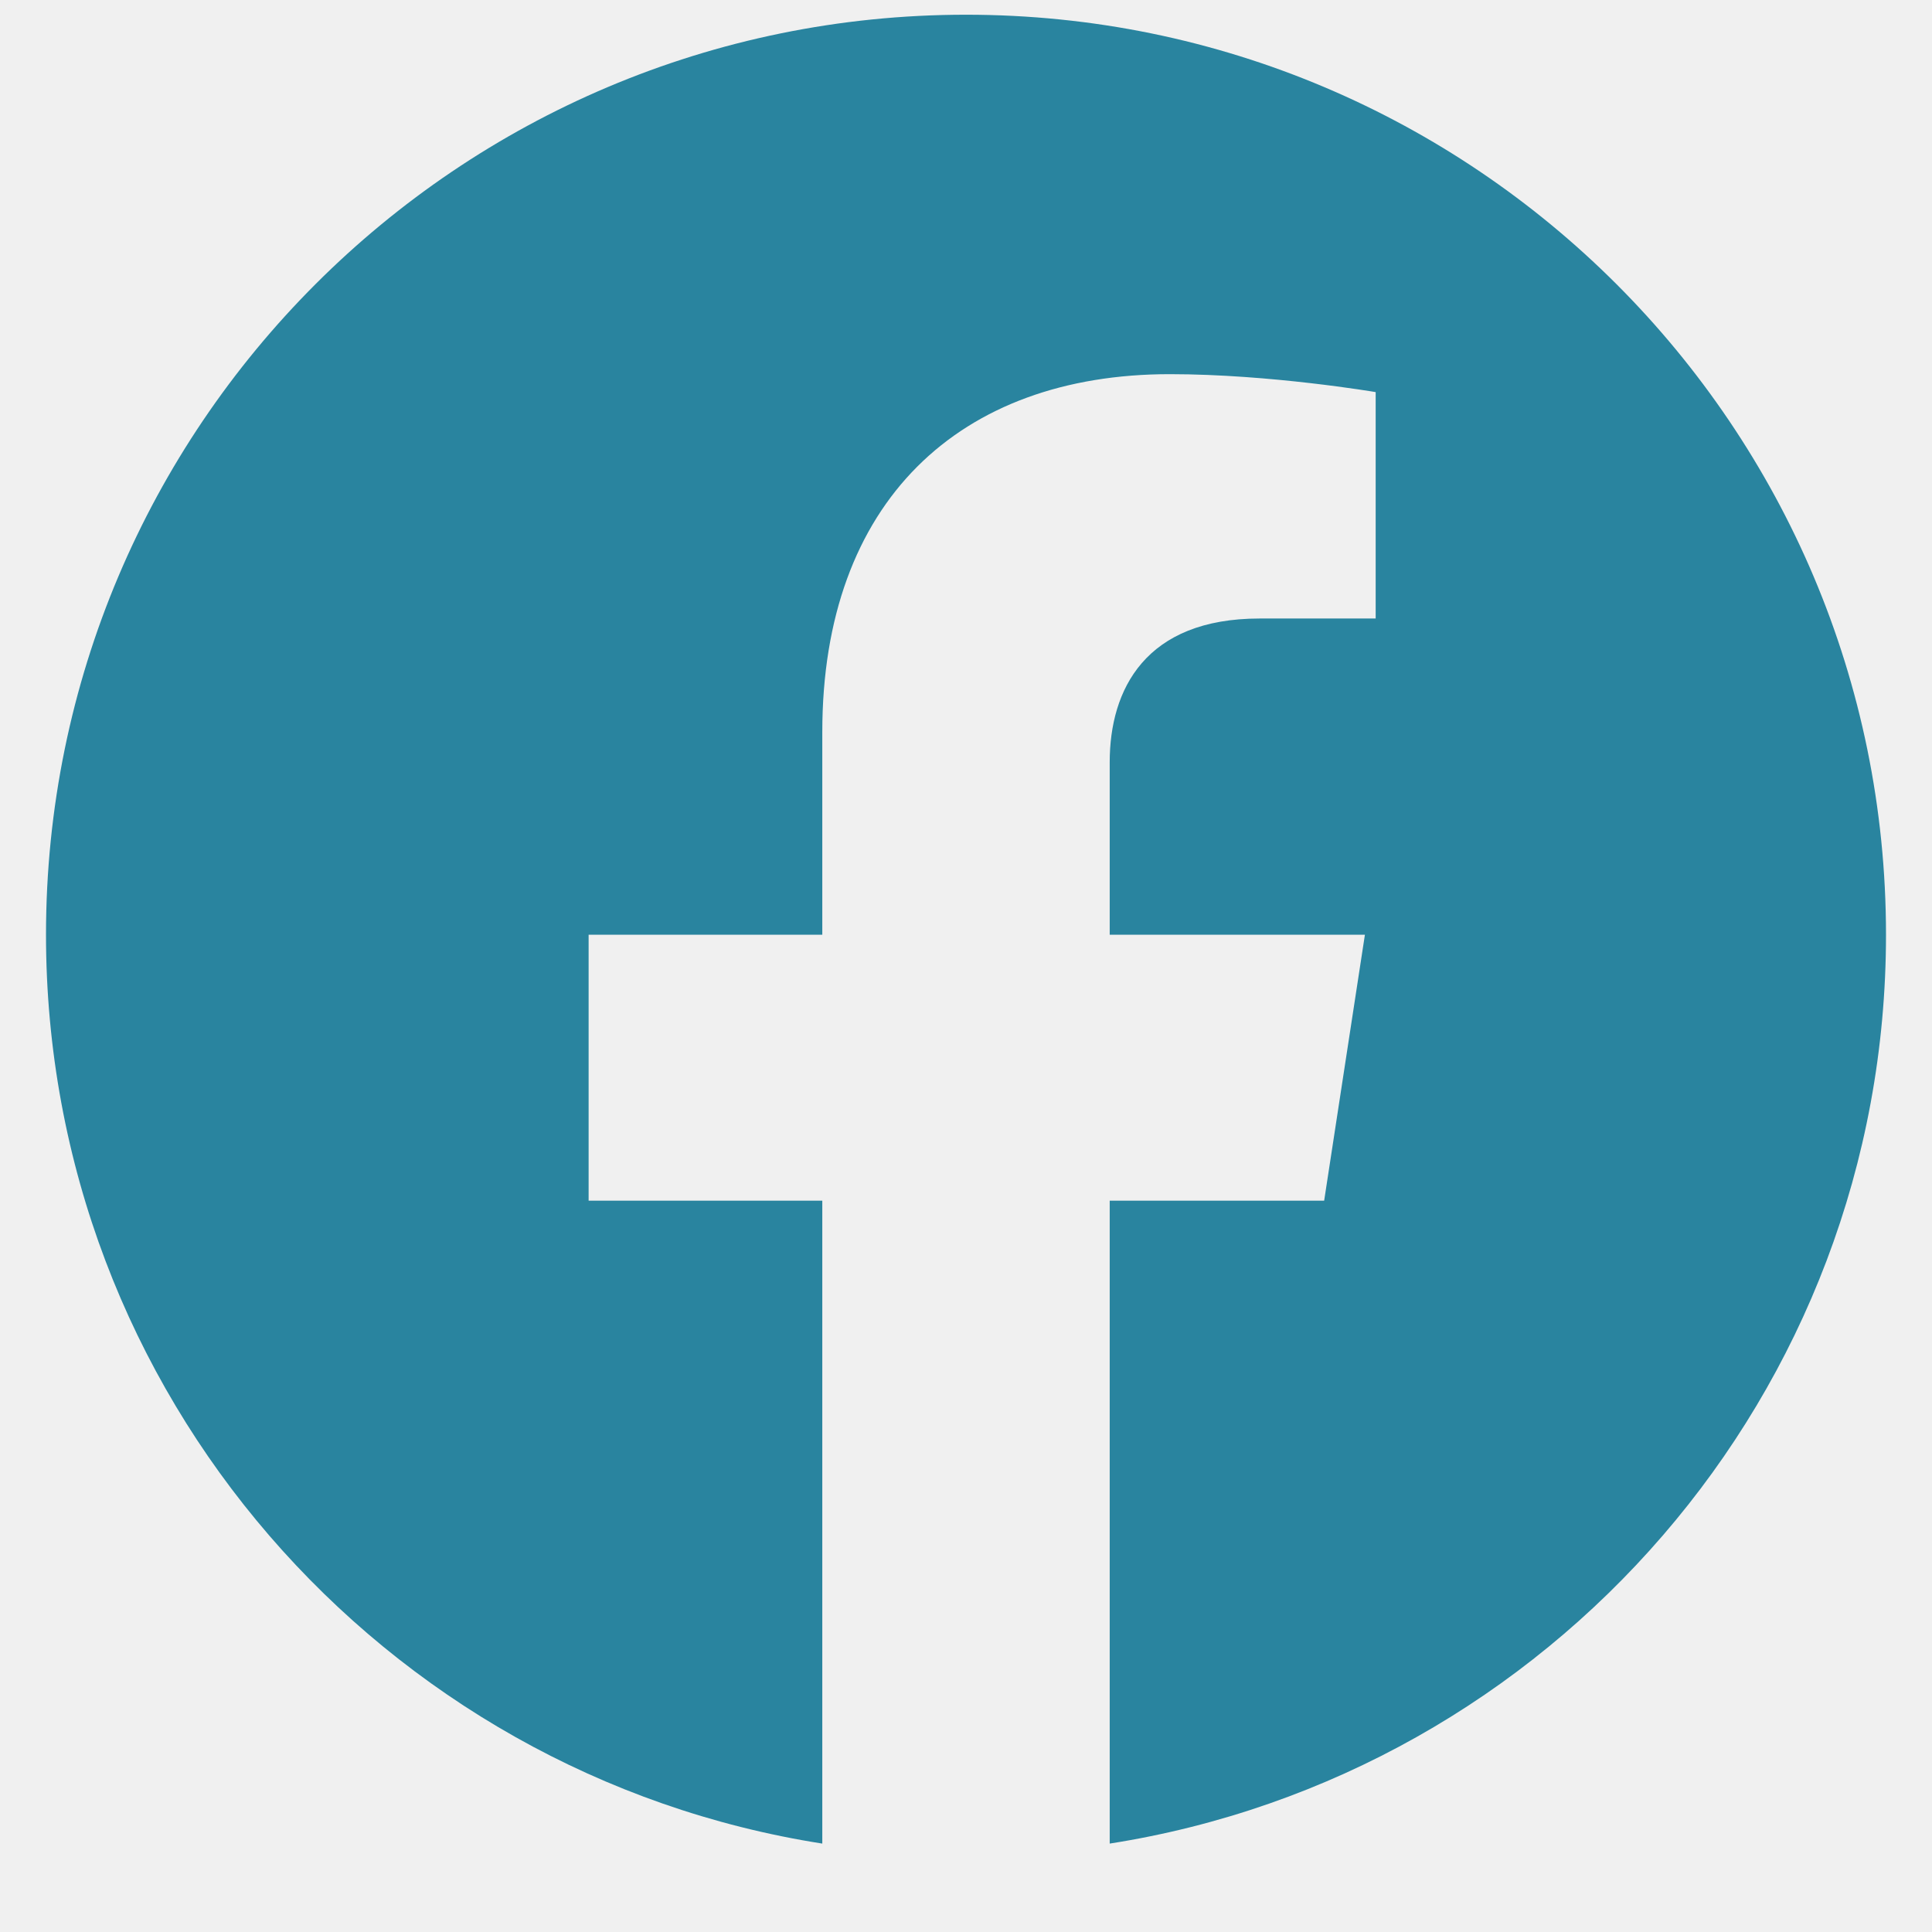
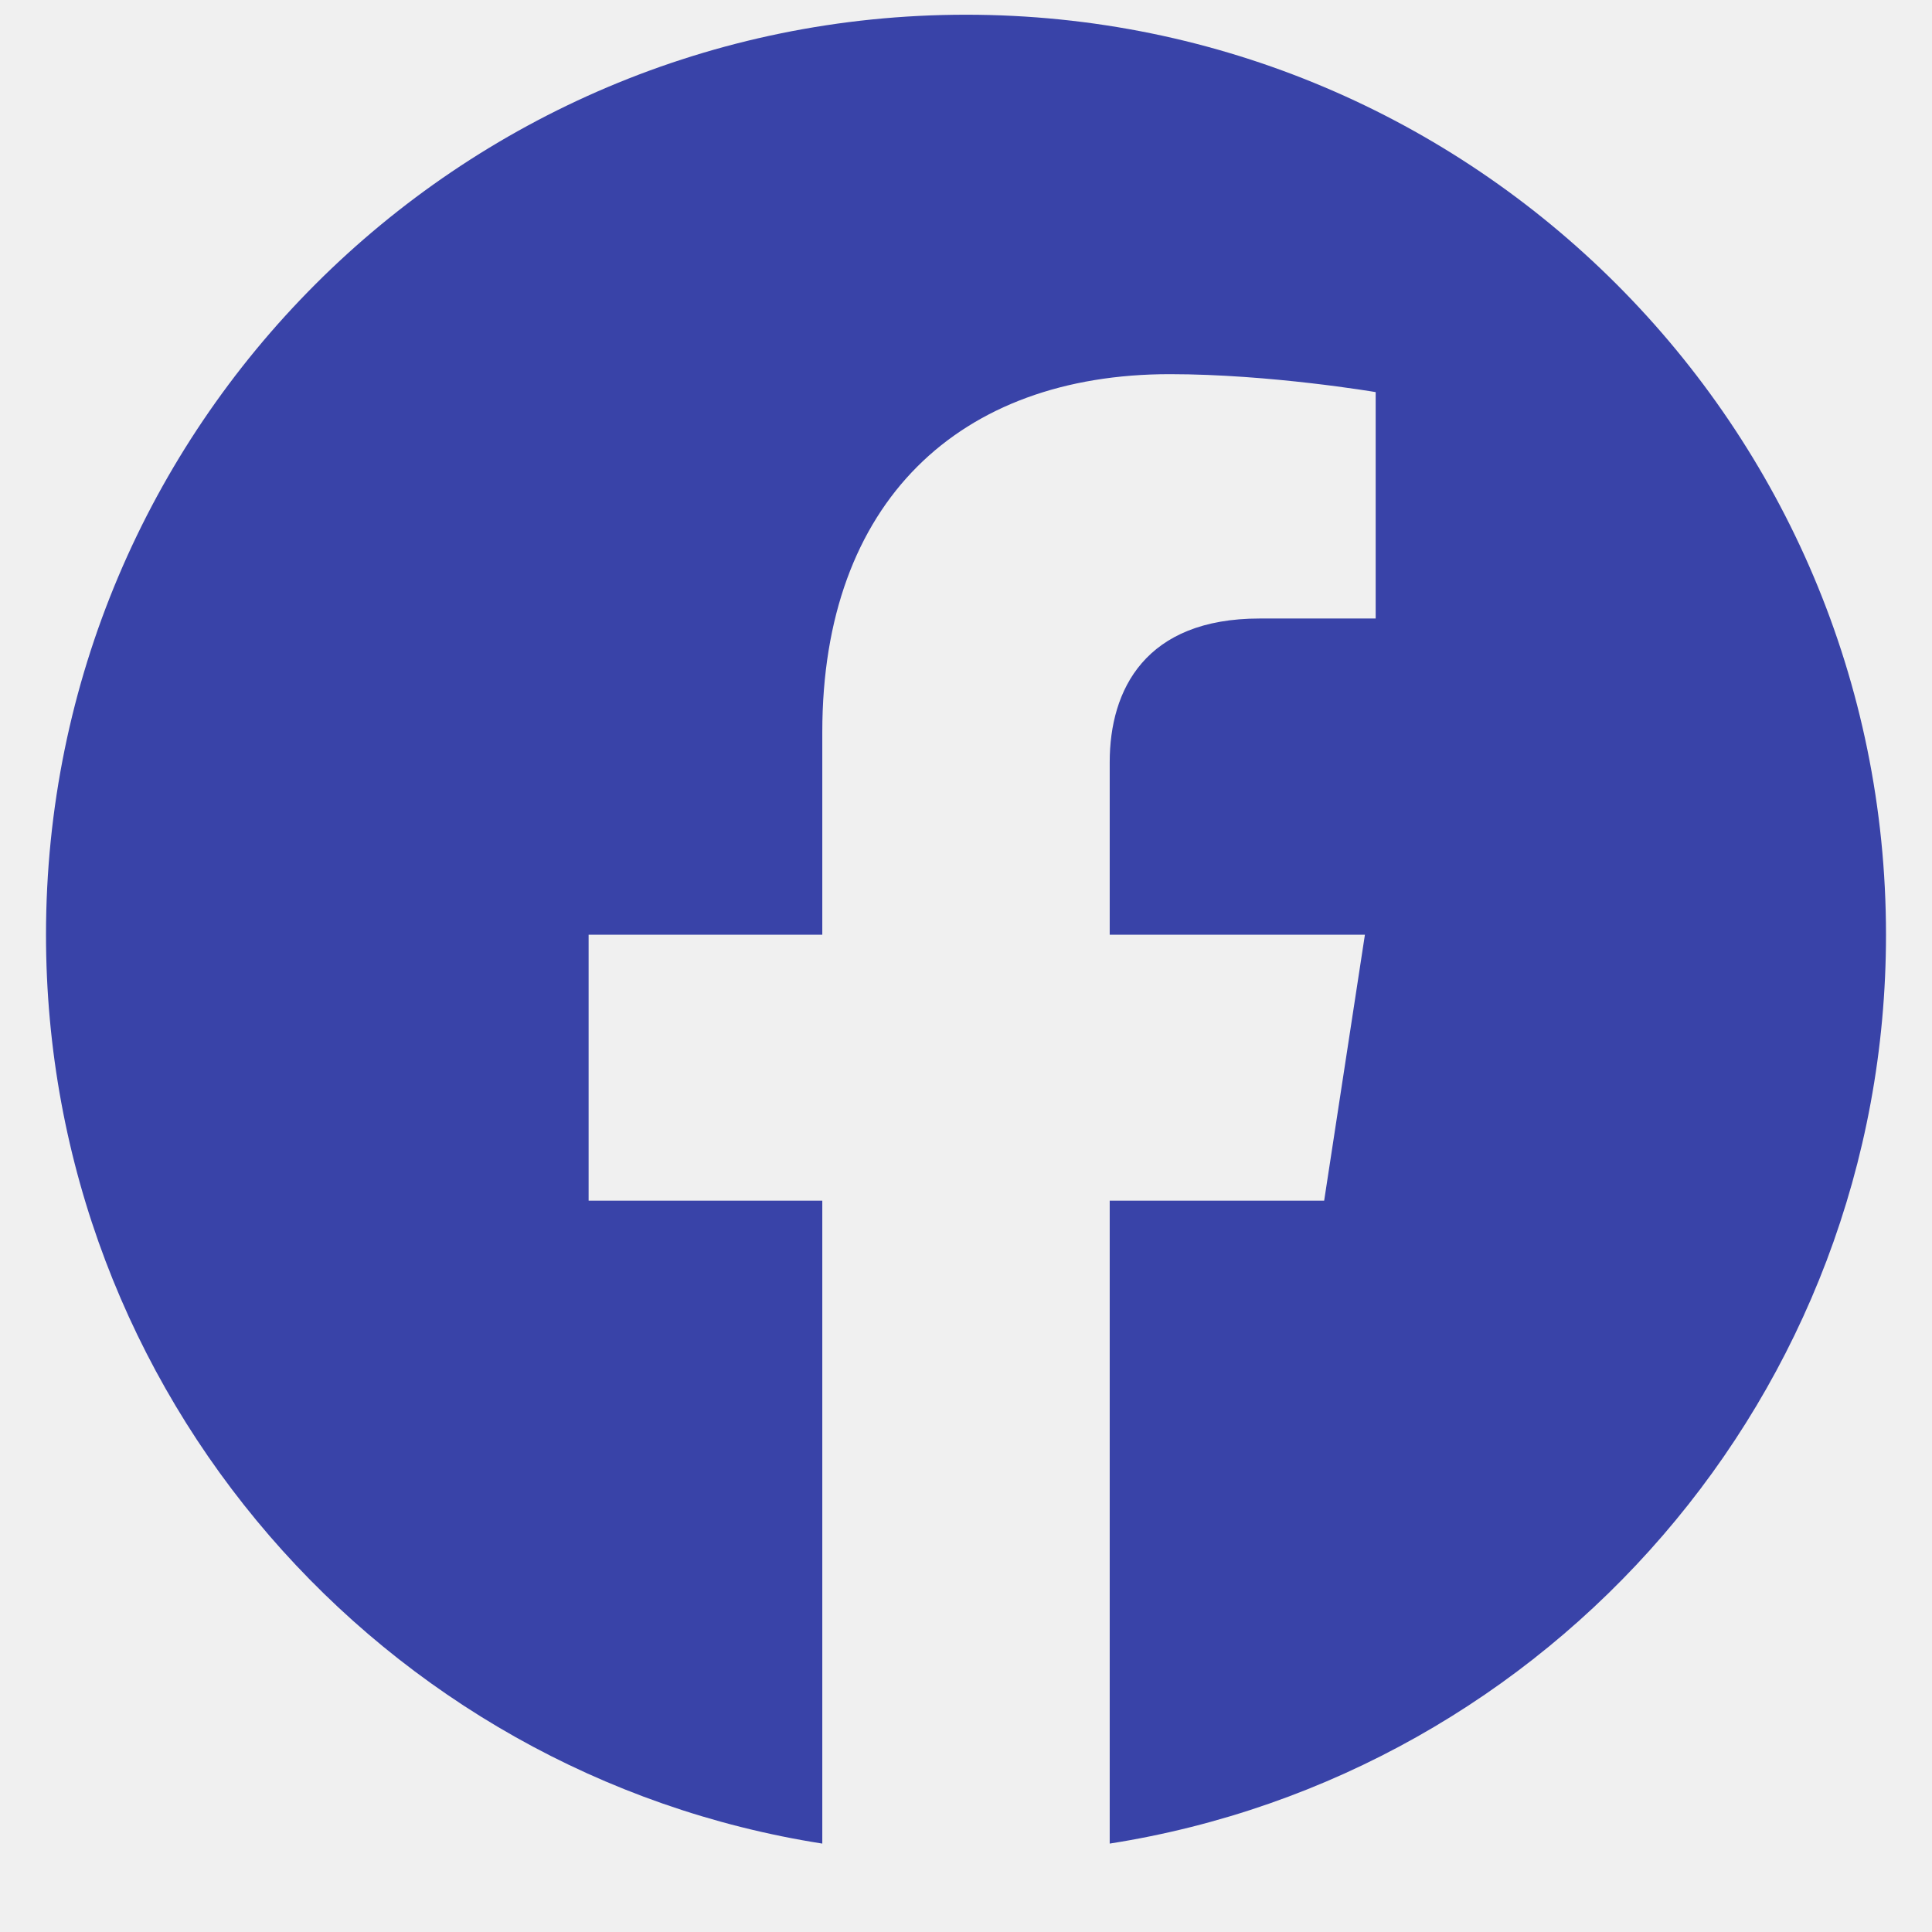
<svg xmlns="http://www.w3.org/2000/svg" width="21" height="21" viewBox="0 0 21 21" fill="none">
-   <g id="Facebook" clip-path="url(#clip0_233_150)">
-     <path id="Vector" d="M20.5 10.16C20.5 4.638 16.023 0.16 10.5 0.16C4.977 0.16 0.5 4.638 0.5 10.16C0.5 15.152 4.157 19.289 8.938 20.039V13.051H6.398V10.16H8.938V7.957C8.938 5.451 10.431 4.067 12.715 4.067C13.808 4.067 14.953 4.262 14.953 4.262V6.723H13.692C12.45 6.723 12.062 7.494 12.062 8.285V10.16H14.836L14.393 13.051H12.062V20.039C16.843 19.289 20.5 15.152 20.5 10.16Z" fill="#29849F" />
+   <g id="Facebook" clip-path="url(#clip0_320_307)">
+     <path id="Vector" d="M20.5 10.16C20.5 4.638 16.023 0.16 10.5 0.16C4.977 0.16 0.5 4.638 0.5 10.16C0.5 15.152 4.157 19.289 8.938 20.039V13.051H6.398V10.16H8.938V7.957C8.938 5.451 10.431 4.067 12.715 4.067C13.808 4.067 14.953 4.262 14.953 4.262V6.723H13.692C12.45 6.723 12.062 7.494 12.062 8.285V10.16H14.836L14.393 13.051H12.062V20.039C16.843 19.289 20.5 15.152 20.5 10.16Z" fill="#3943A8" />
  </g>
  <defs>
-     <clipPath id="clip0_233_150">
+     <clipPath id="clip0_320_307">
      <rect width="20" height="20" fill="white" transform="translate(0.5 0.1604)" />
    </clipPath>
  </defs>
</svg>
